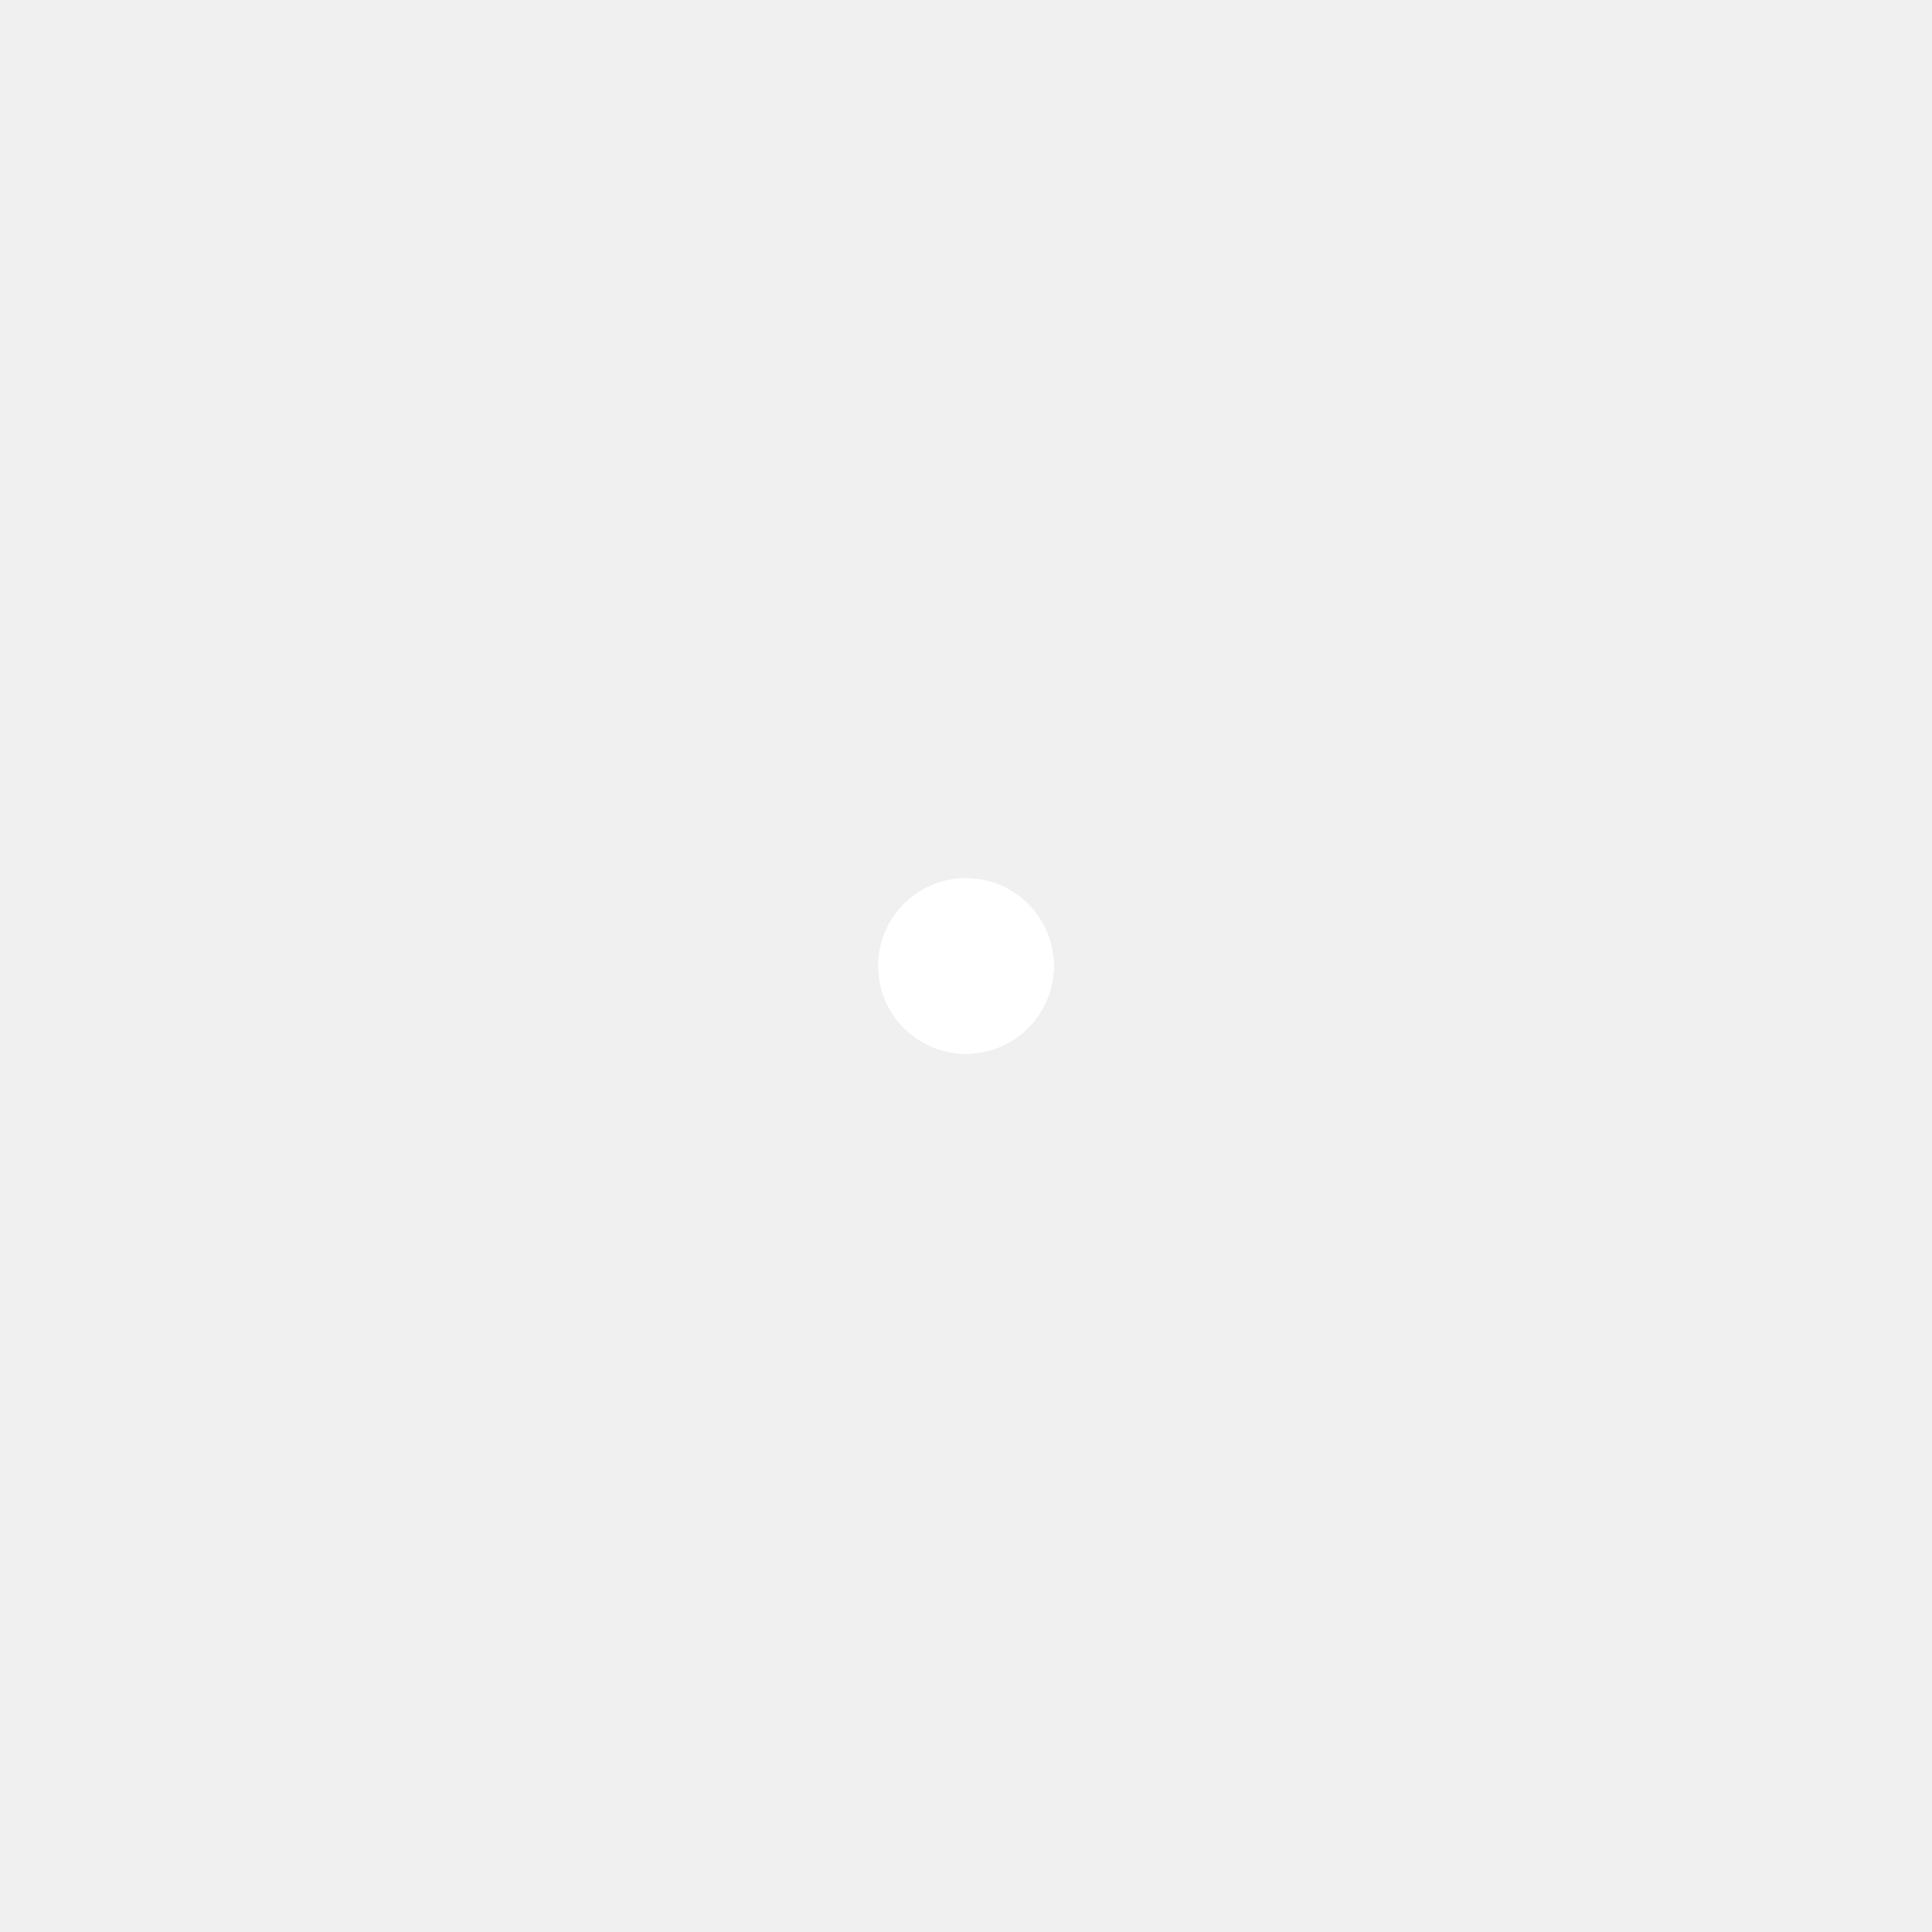
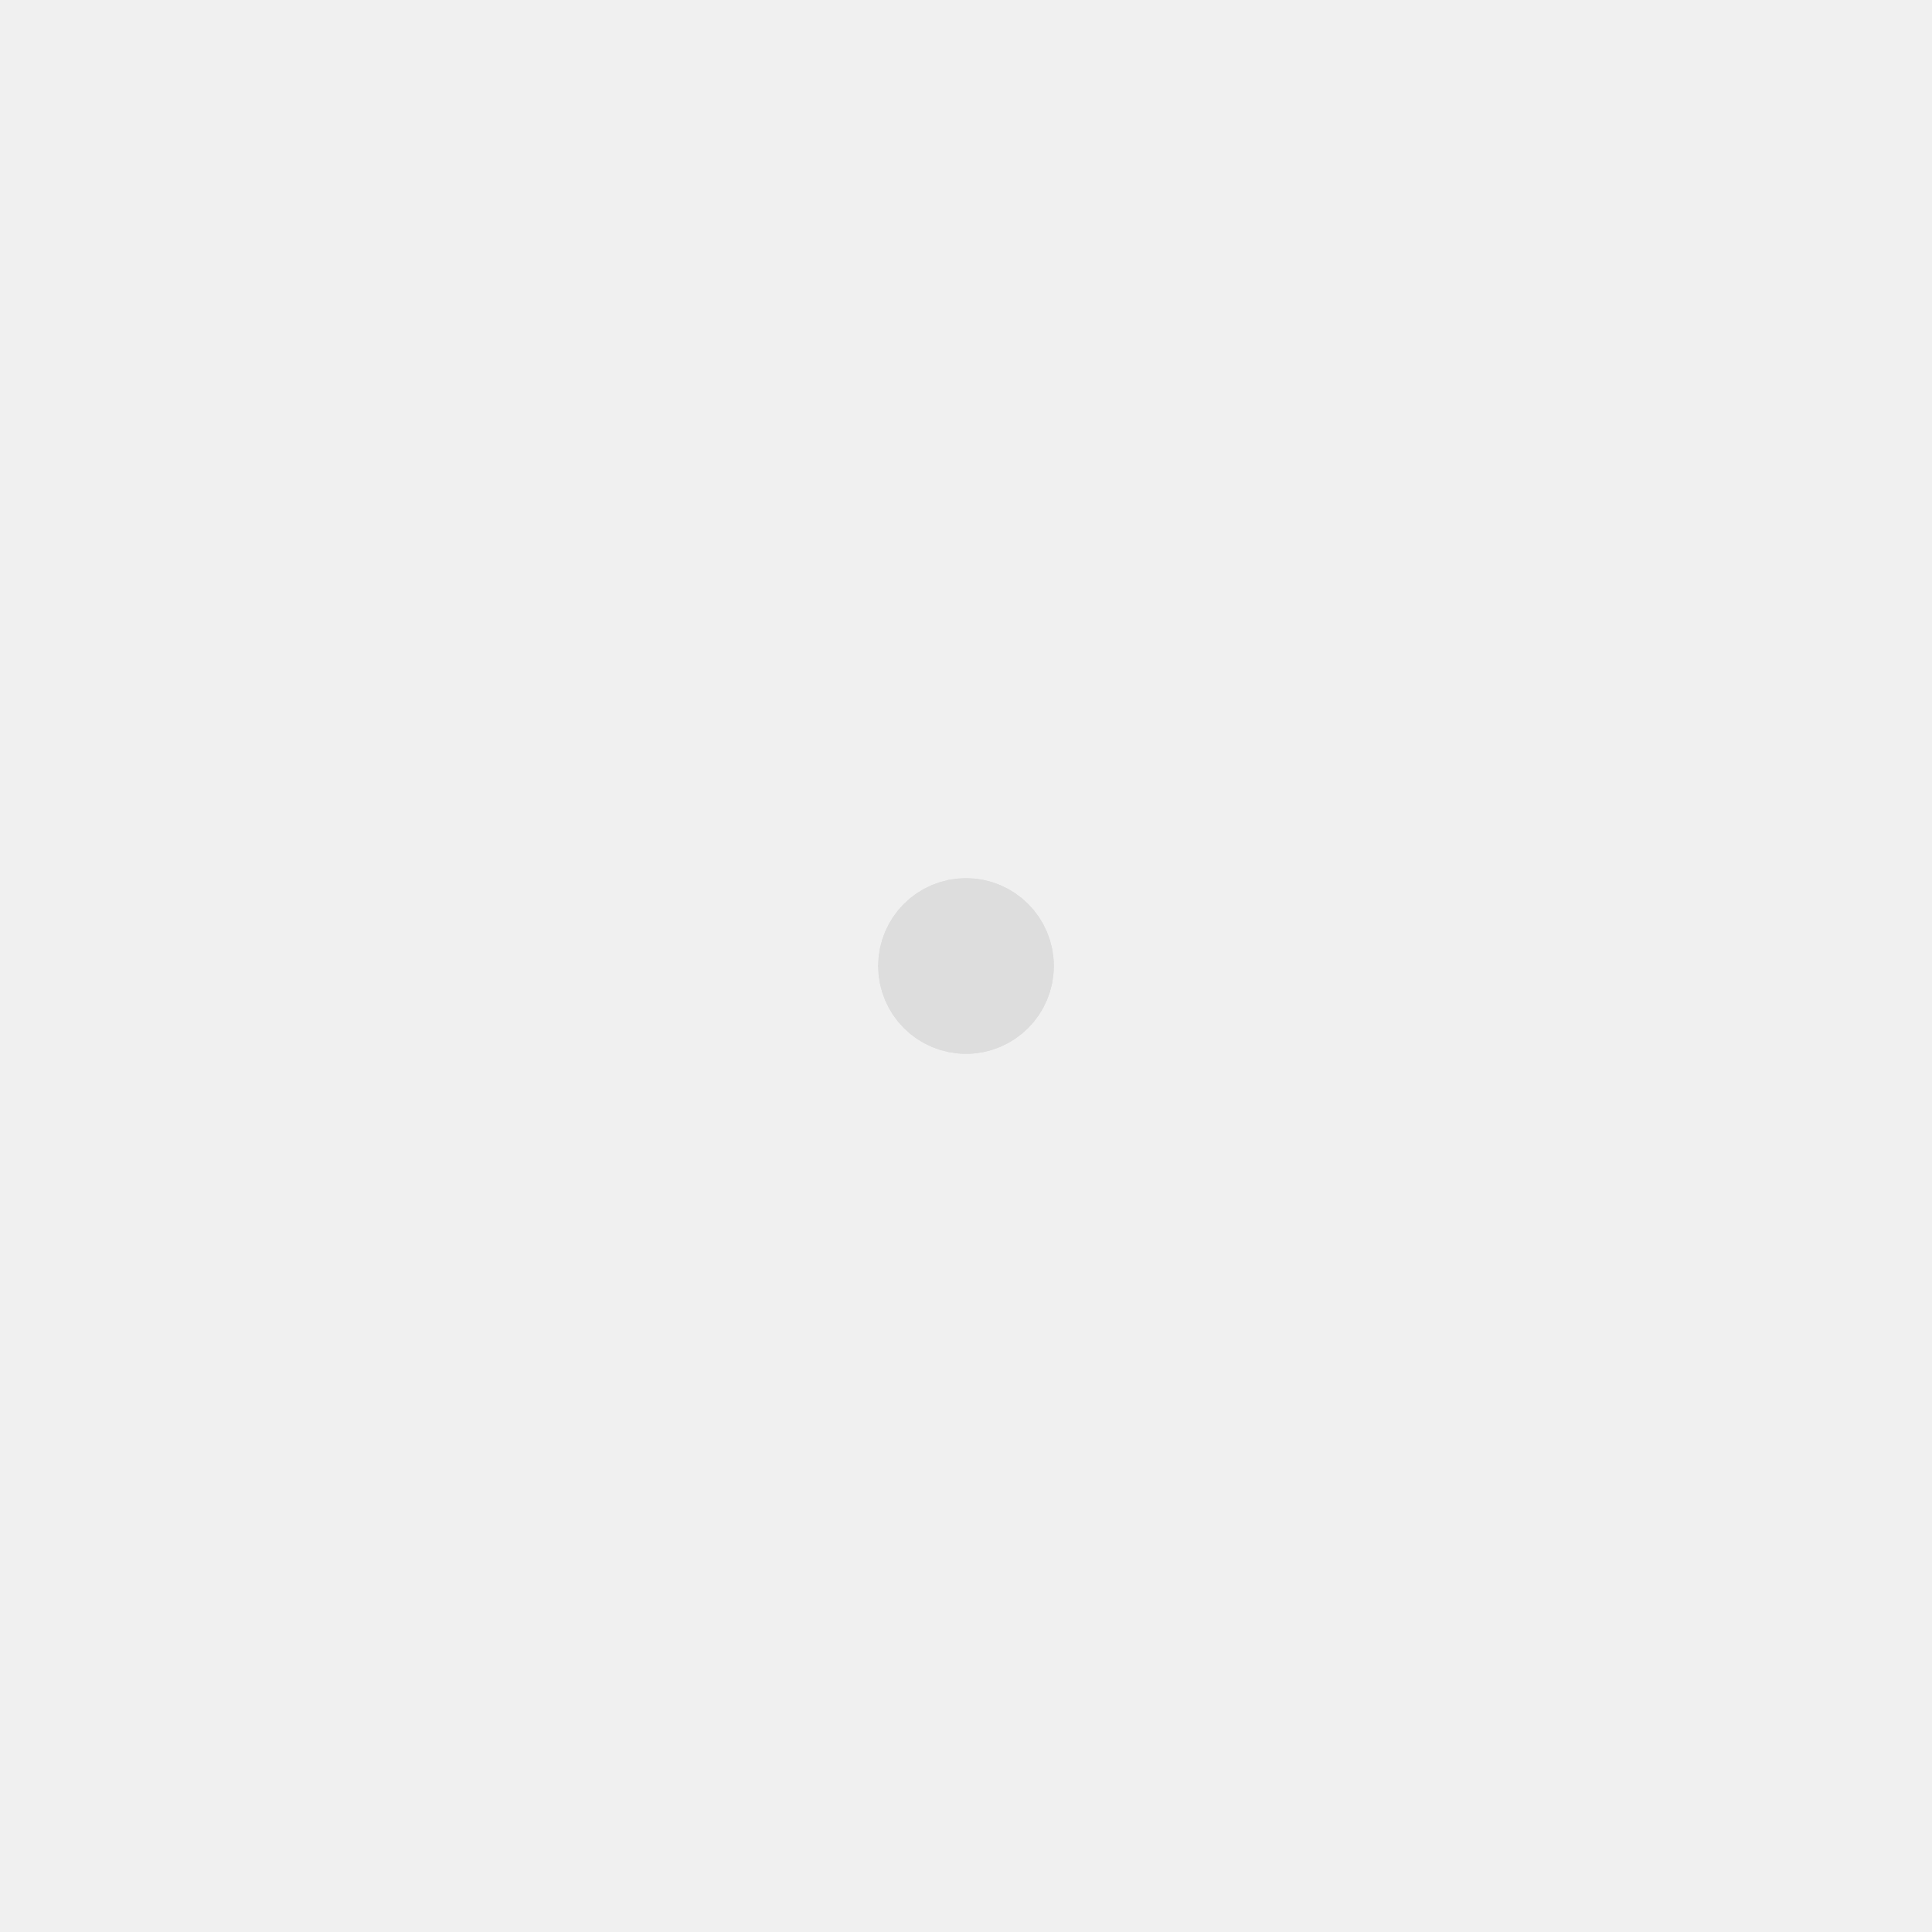
- <svg xmlns="http://www.w3.org/2000/svg" width="44" height="44" viewBox="0 0 44 44" stroke="#fff">
+ <svg xmlns="http://www.w3.org/2000/svg" width="44" height="44" viewBox="0 0 44 44" stroke="#ddd">
  <g fill="none" fill-rule="evenodd" stroke-width="2">
    <circle cx="22" cy="22" r="1">
      <animate attributeName="r" begin="0s" dur="1.8s" values="1; 20" calcMode="spline" keyTimes="0; 1" keySplines="0.165, 0.84, 0.44, 1" repeatCount="indefinite" />
      <animate attributeName="stroke-opacity" begin="0s" dur="1.8s" values="1; 0" calcMode="spline" keyTimes="0; 1" keySplines="0.3, 0.61, 0.355, 1" repeatCount="indefinite" />
    </circle>
    <circle cx="22" cy="22" r="1">
      <animate attributeName="r" begin="-0.9s" dur="1.8s" values="1; 20" calcMode="spline" keyTimes="0; 1" keySplines="0.165, 0.84, 0.44, 1" repeatCount="indefinite" />
      <animate attributeName="stroke-opacity" begin="-0.9s" dur="1.8s" values="1; 0" calcMode="spline" keyTimes="0; 1" keySplines="0.3, 0.61, 0.355, 1" repeatCount="indefinite" />
    </circle>
  </g>
</svg>
